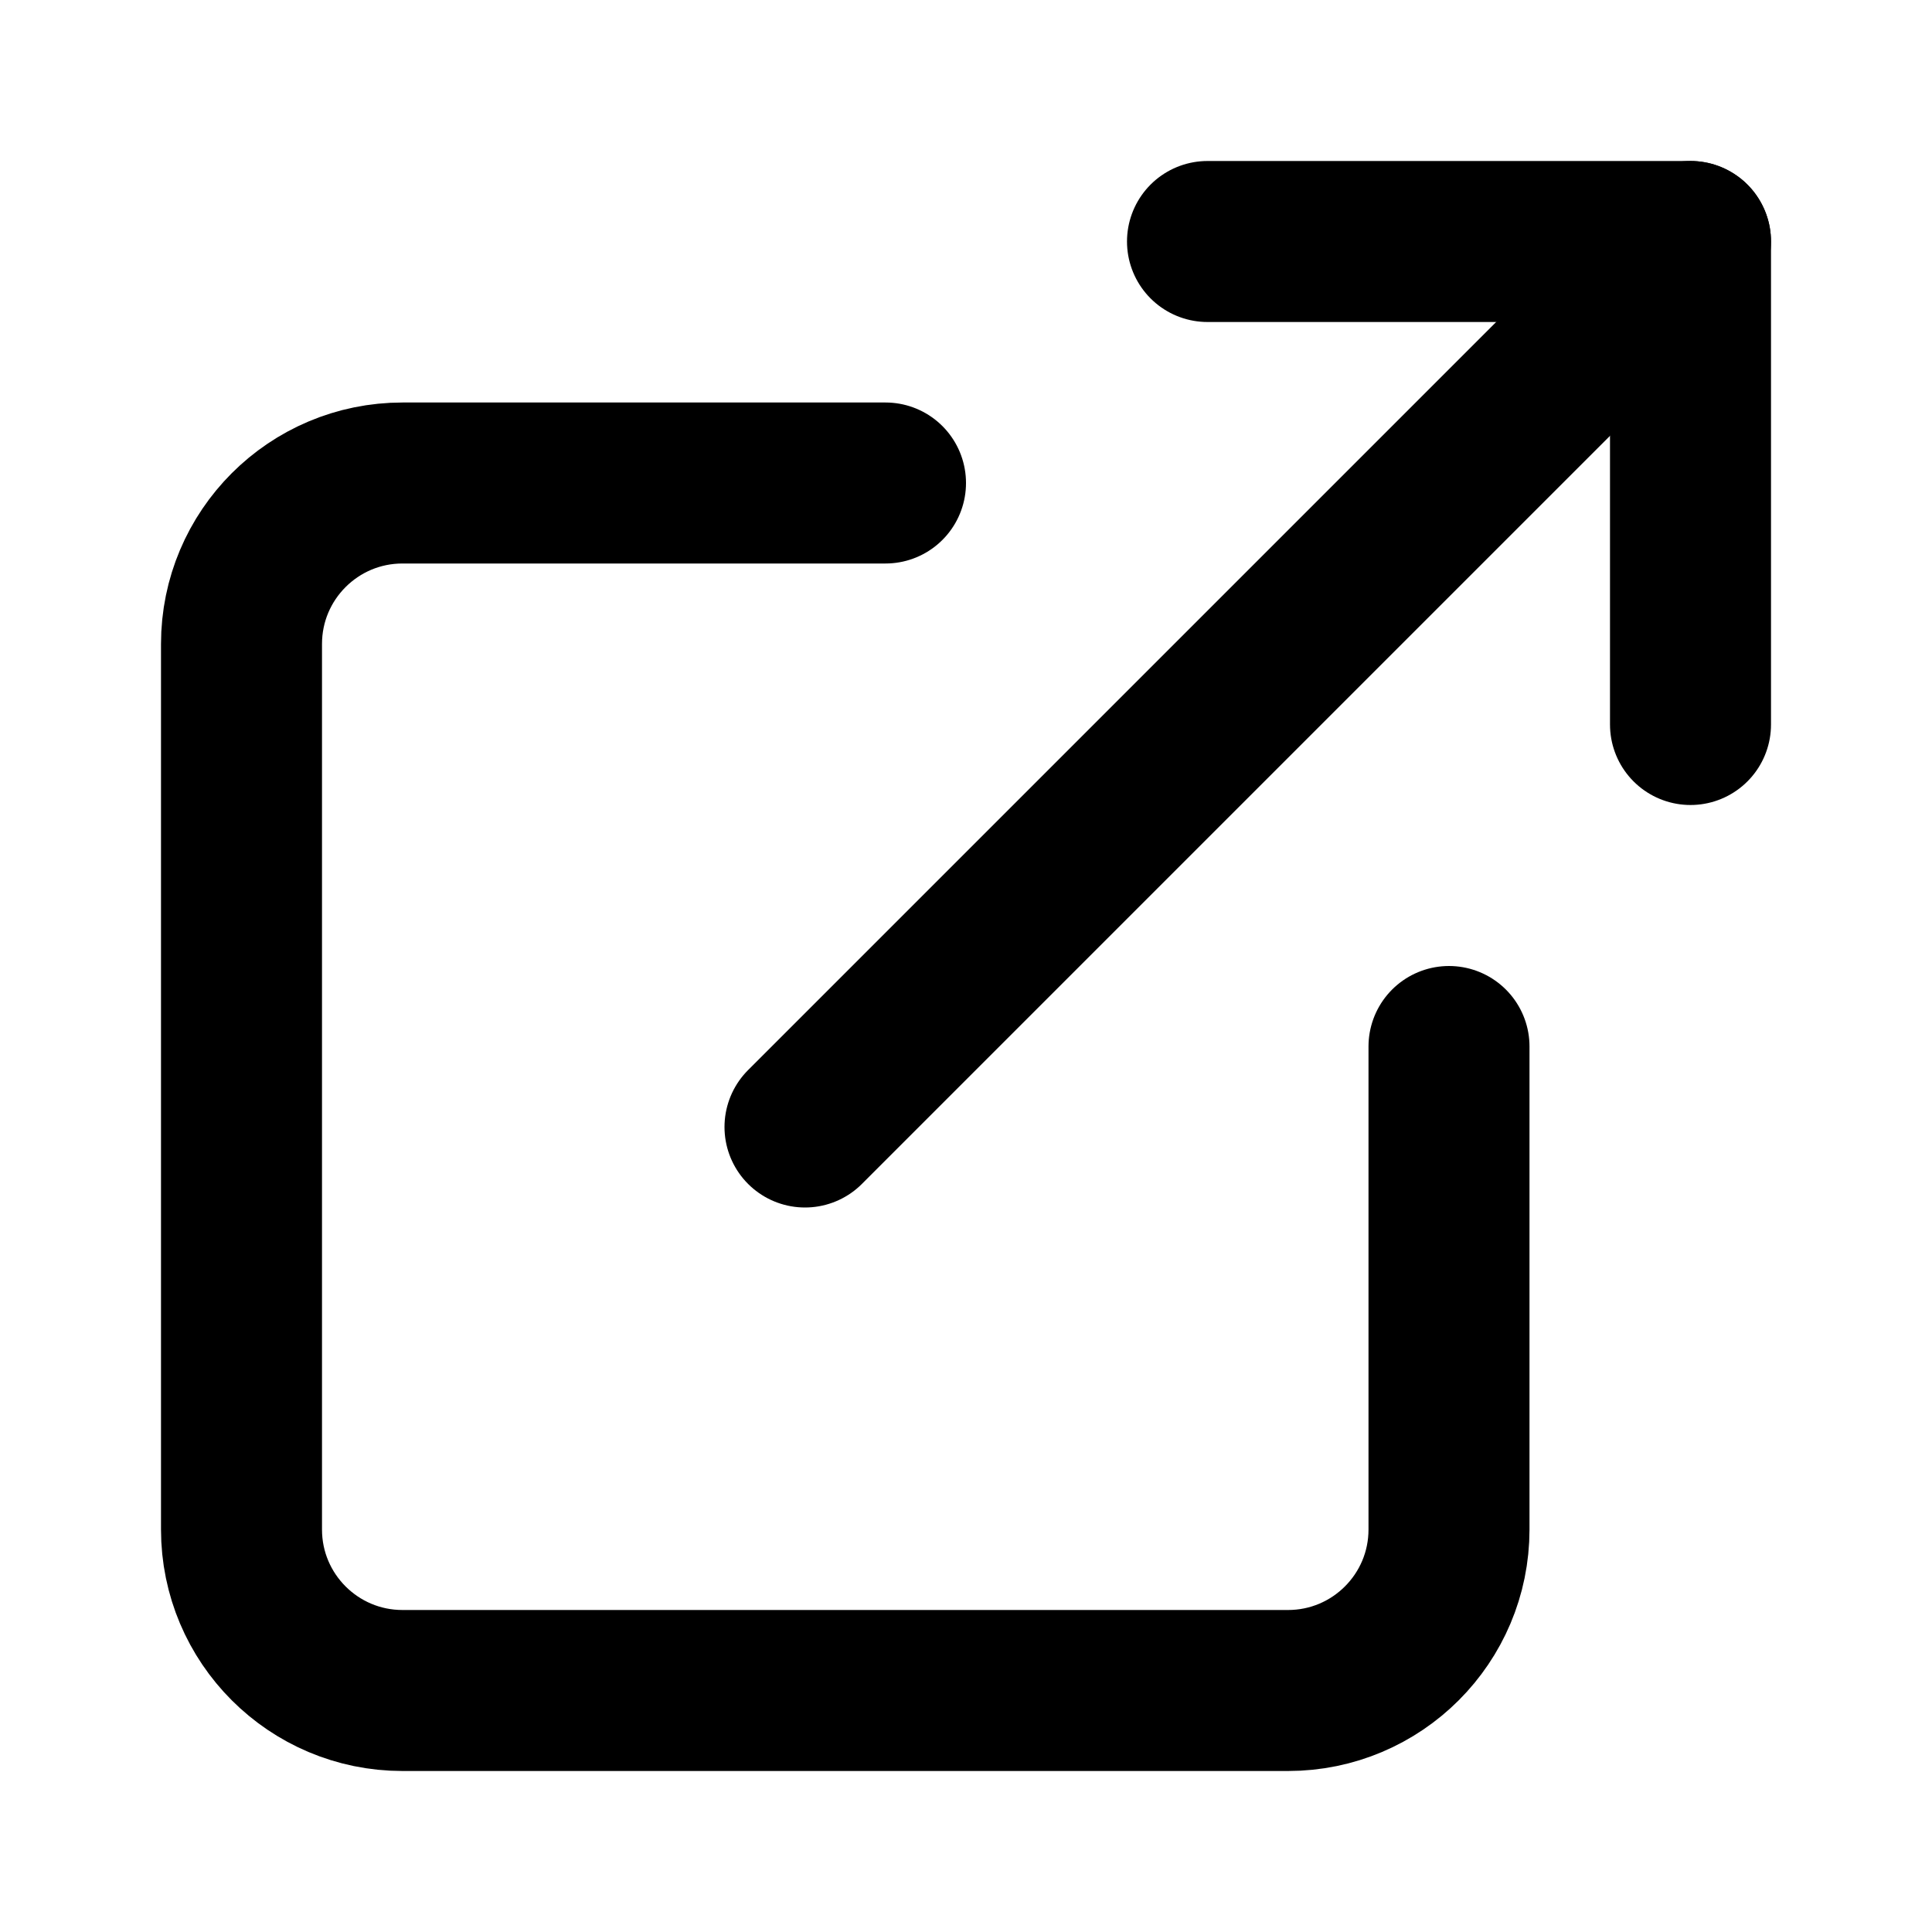
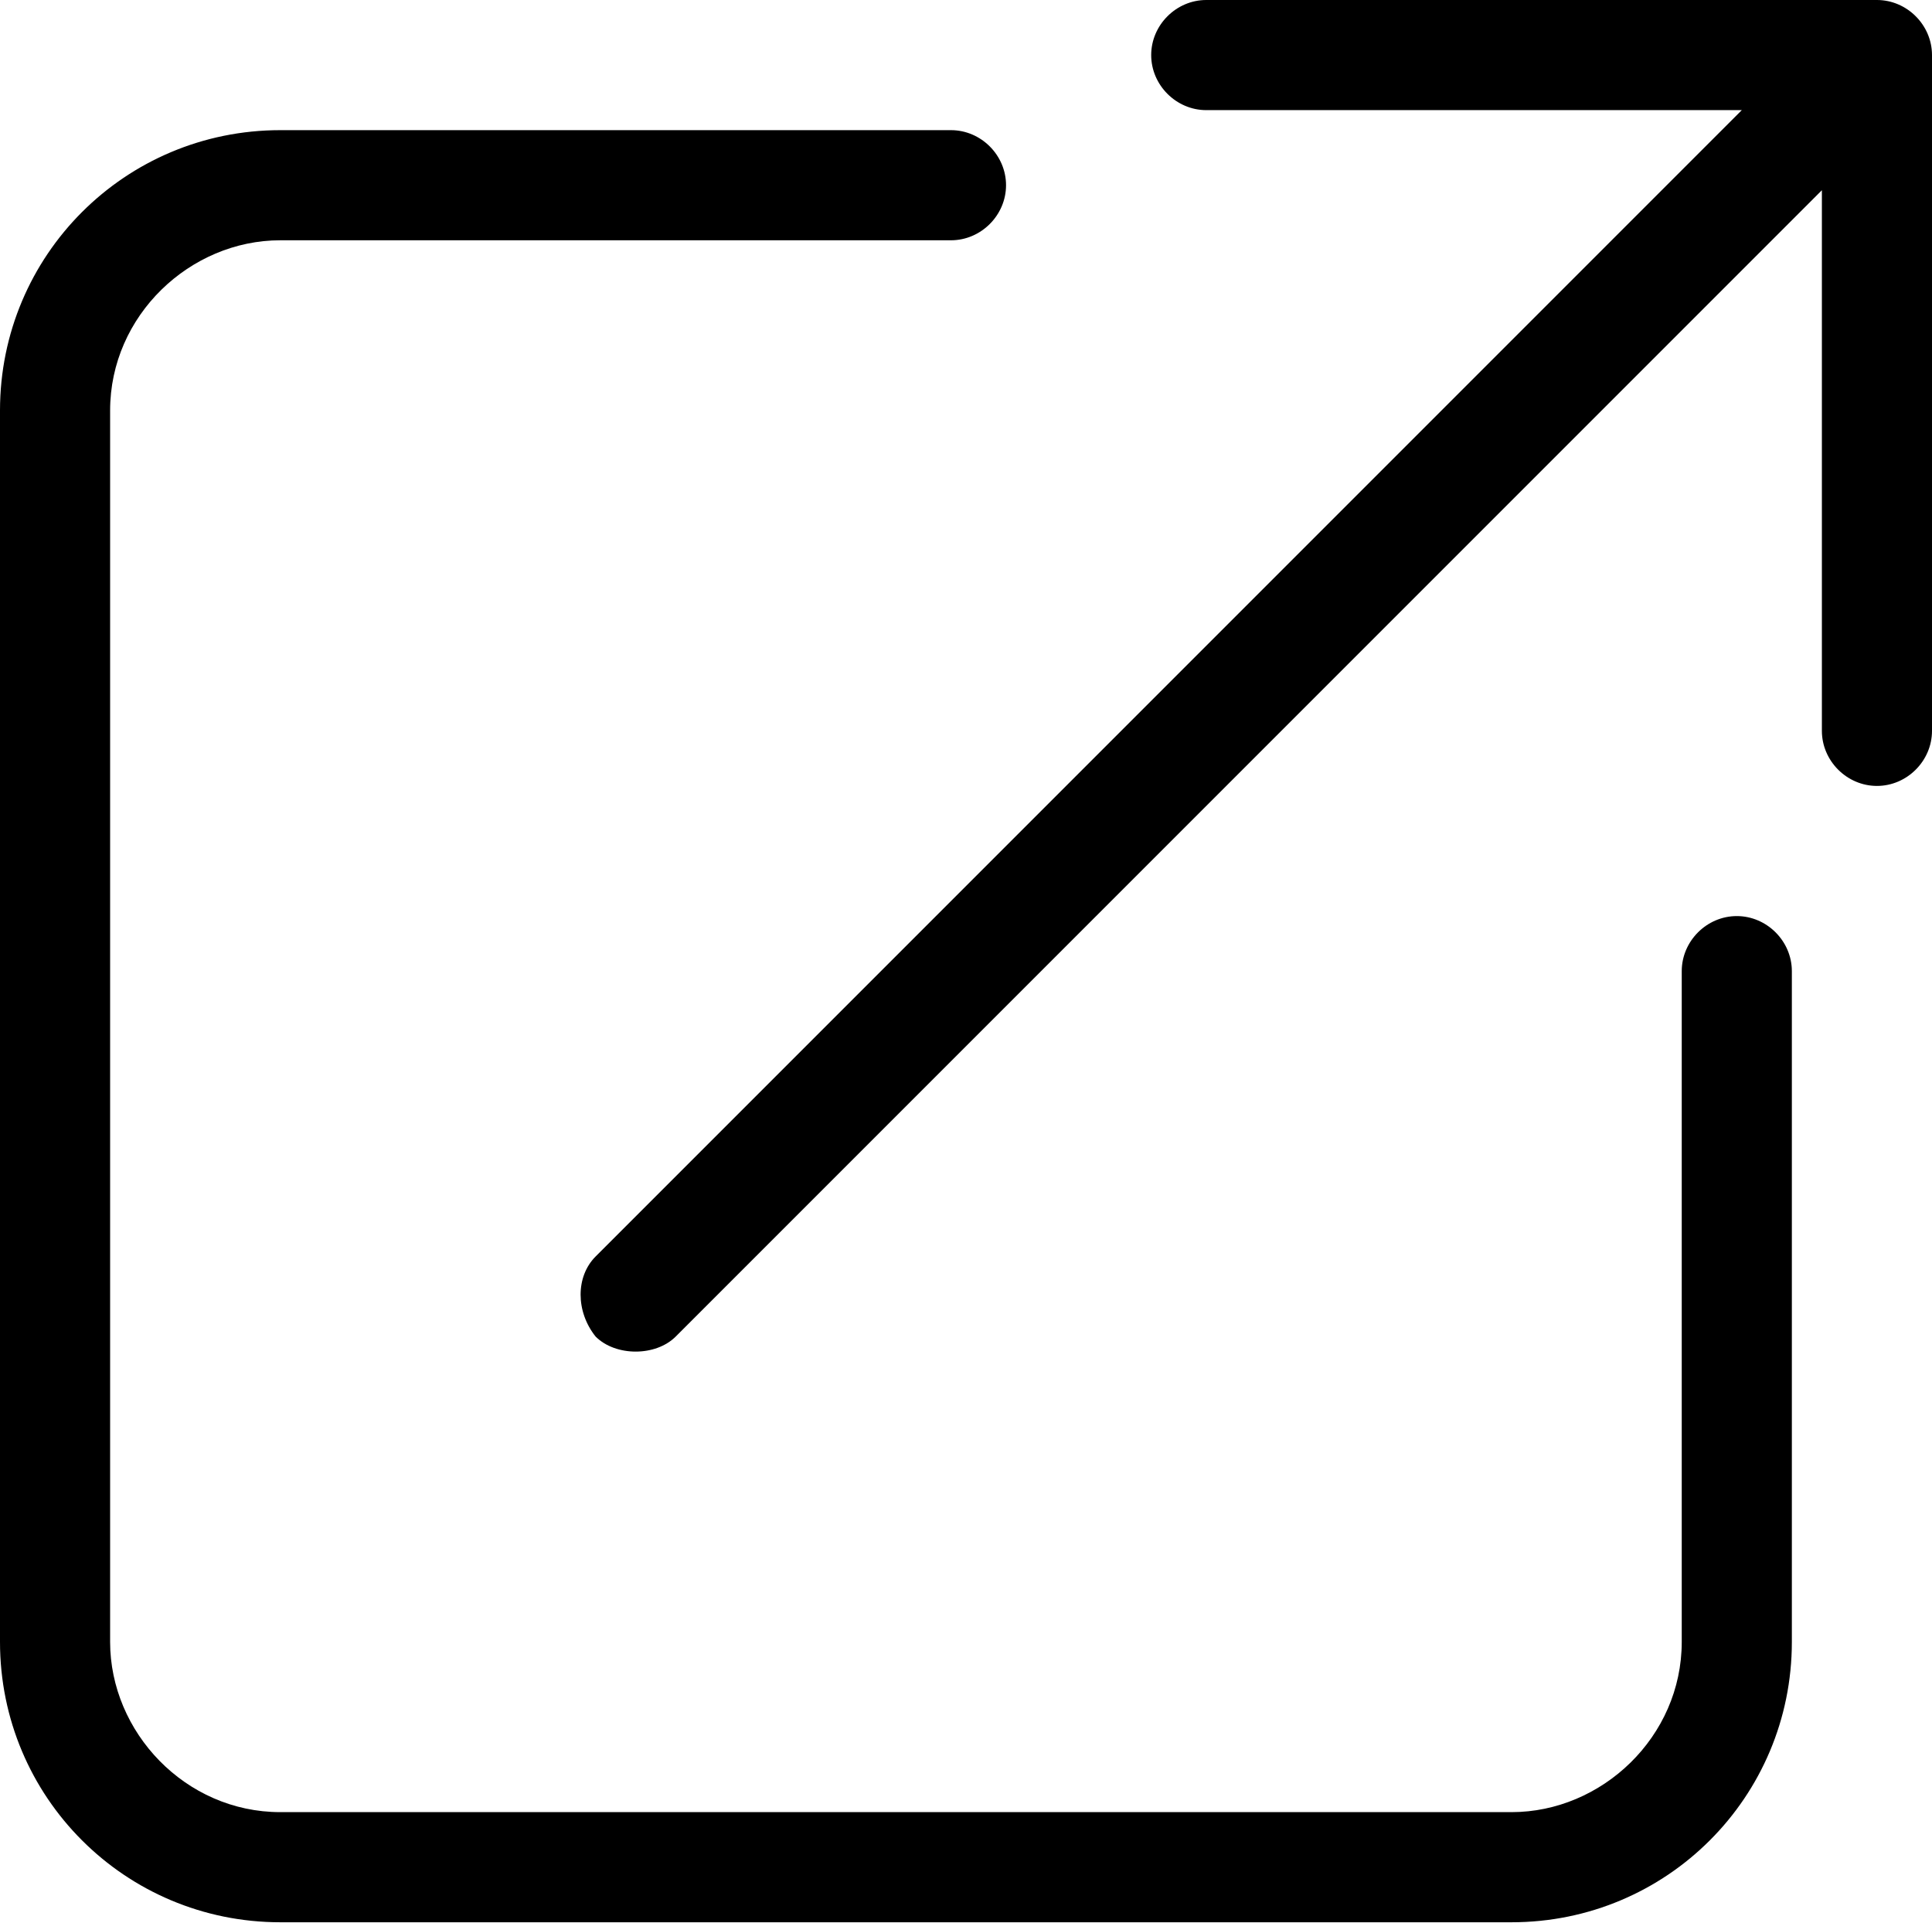
- <svg xmlns="http://www.w3.org/2000/svg" width="24" height="24" viewBox="0 0 24 24" fill="none" stroke="#000" stroke-width="2" stroke-linecap="round" stroke-linejoin="round">
-   <path d="M18 13v6a2 2 0 0 1-2 2H5a2 2 0 0 1-2-2V8a2 2 0 0 1 2-2h6" />
-   <polyline points="15 3 21 3 21 9" />
-   <line x1="10" y1="14" x2="21" y2="3" />
+ <svg xmlns="http://www.w3.org/2000/svg" version="1.1" id="Layer_1" x="0px" y="0px" viewBox="0 0 38.6 38.4" style="enable-background:new 0 0 38.6 38.4;" xml:space="preserve">
+   <path d="M30.2,38.4H5.6c-3.1,0-5.6-2.5-5.6-5.6V8.2c0-3.1,2.5-5.6,5.6-5.6H19c0.6,0,1.1,0.5,1.1,1.1S19.6,4.8,19,4.8H5.6  c-1.8,0-3.4,1.5-3.4,3.4v24.6c0,1.8,1.5,3.4,3.4,3.4h24.6c1.8,0,3.4-1.5,3.4-3.4V19.4c0-0.6,0.5-1.1,1.1-1.1s1.1,0.5,1.1,1.1v13.4  C35.8,35.9,33.3,38.4,30.2,38.4z M37.5,0H24.1C23.5,0,23,0.5,23,1.1s0.5,1.1,1.1,1.1h10.7L11.9,25.1c-0.4,0.4-0.4,1.1,0,1.6  c0.2,0.2,0.5,0.3,0.8,0.3c0.3,0,0.6-0.1,0.8-0.3L36.4,3.8v10.8c0,0.6,0.5,1.1,1.1,1.1s1.1-0.5,1.1-1.1V1.1C38.6,0.5,38.1,0,37.5,0z" />
</svg>
